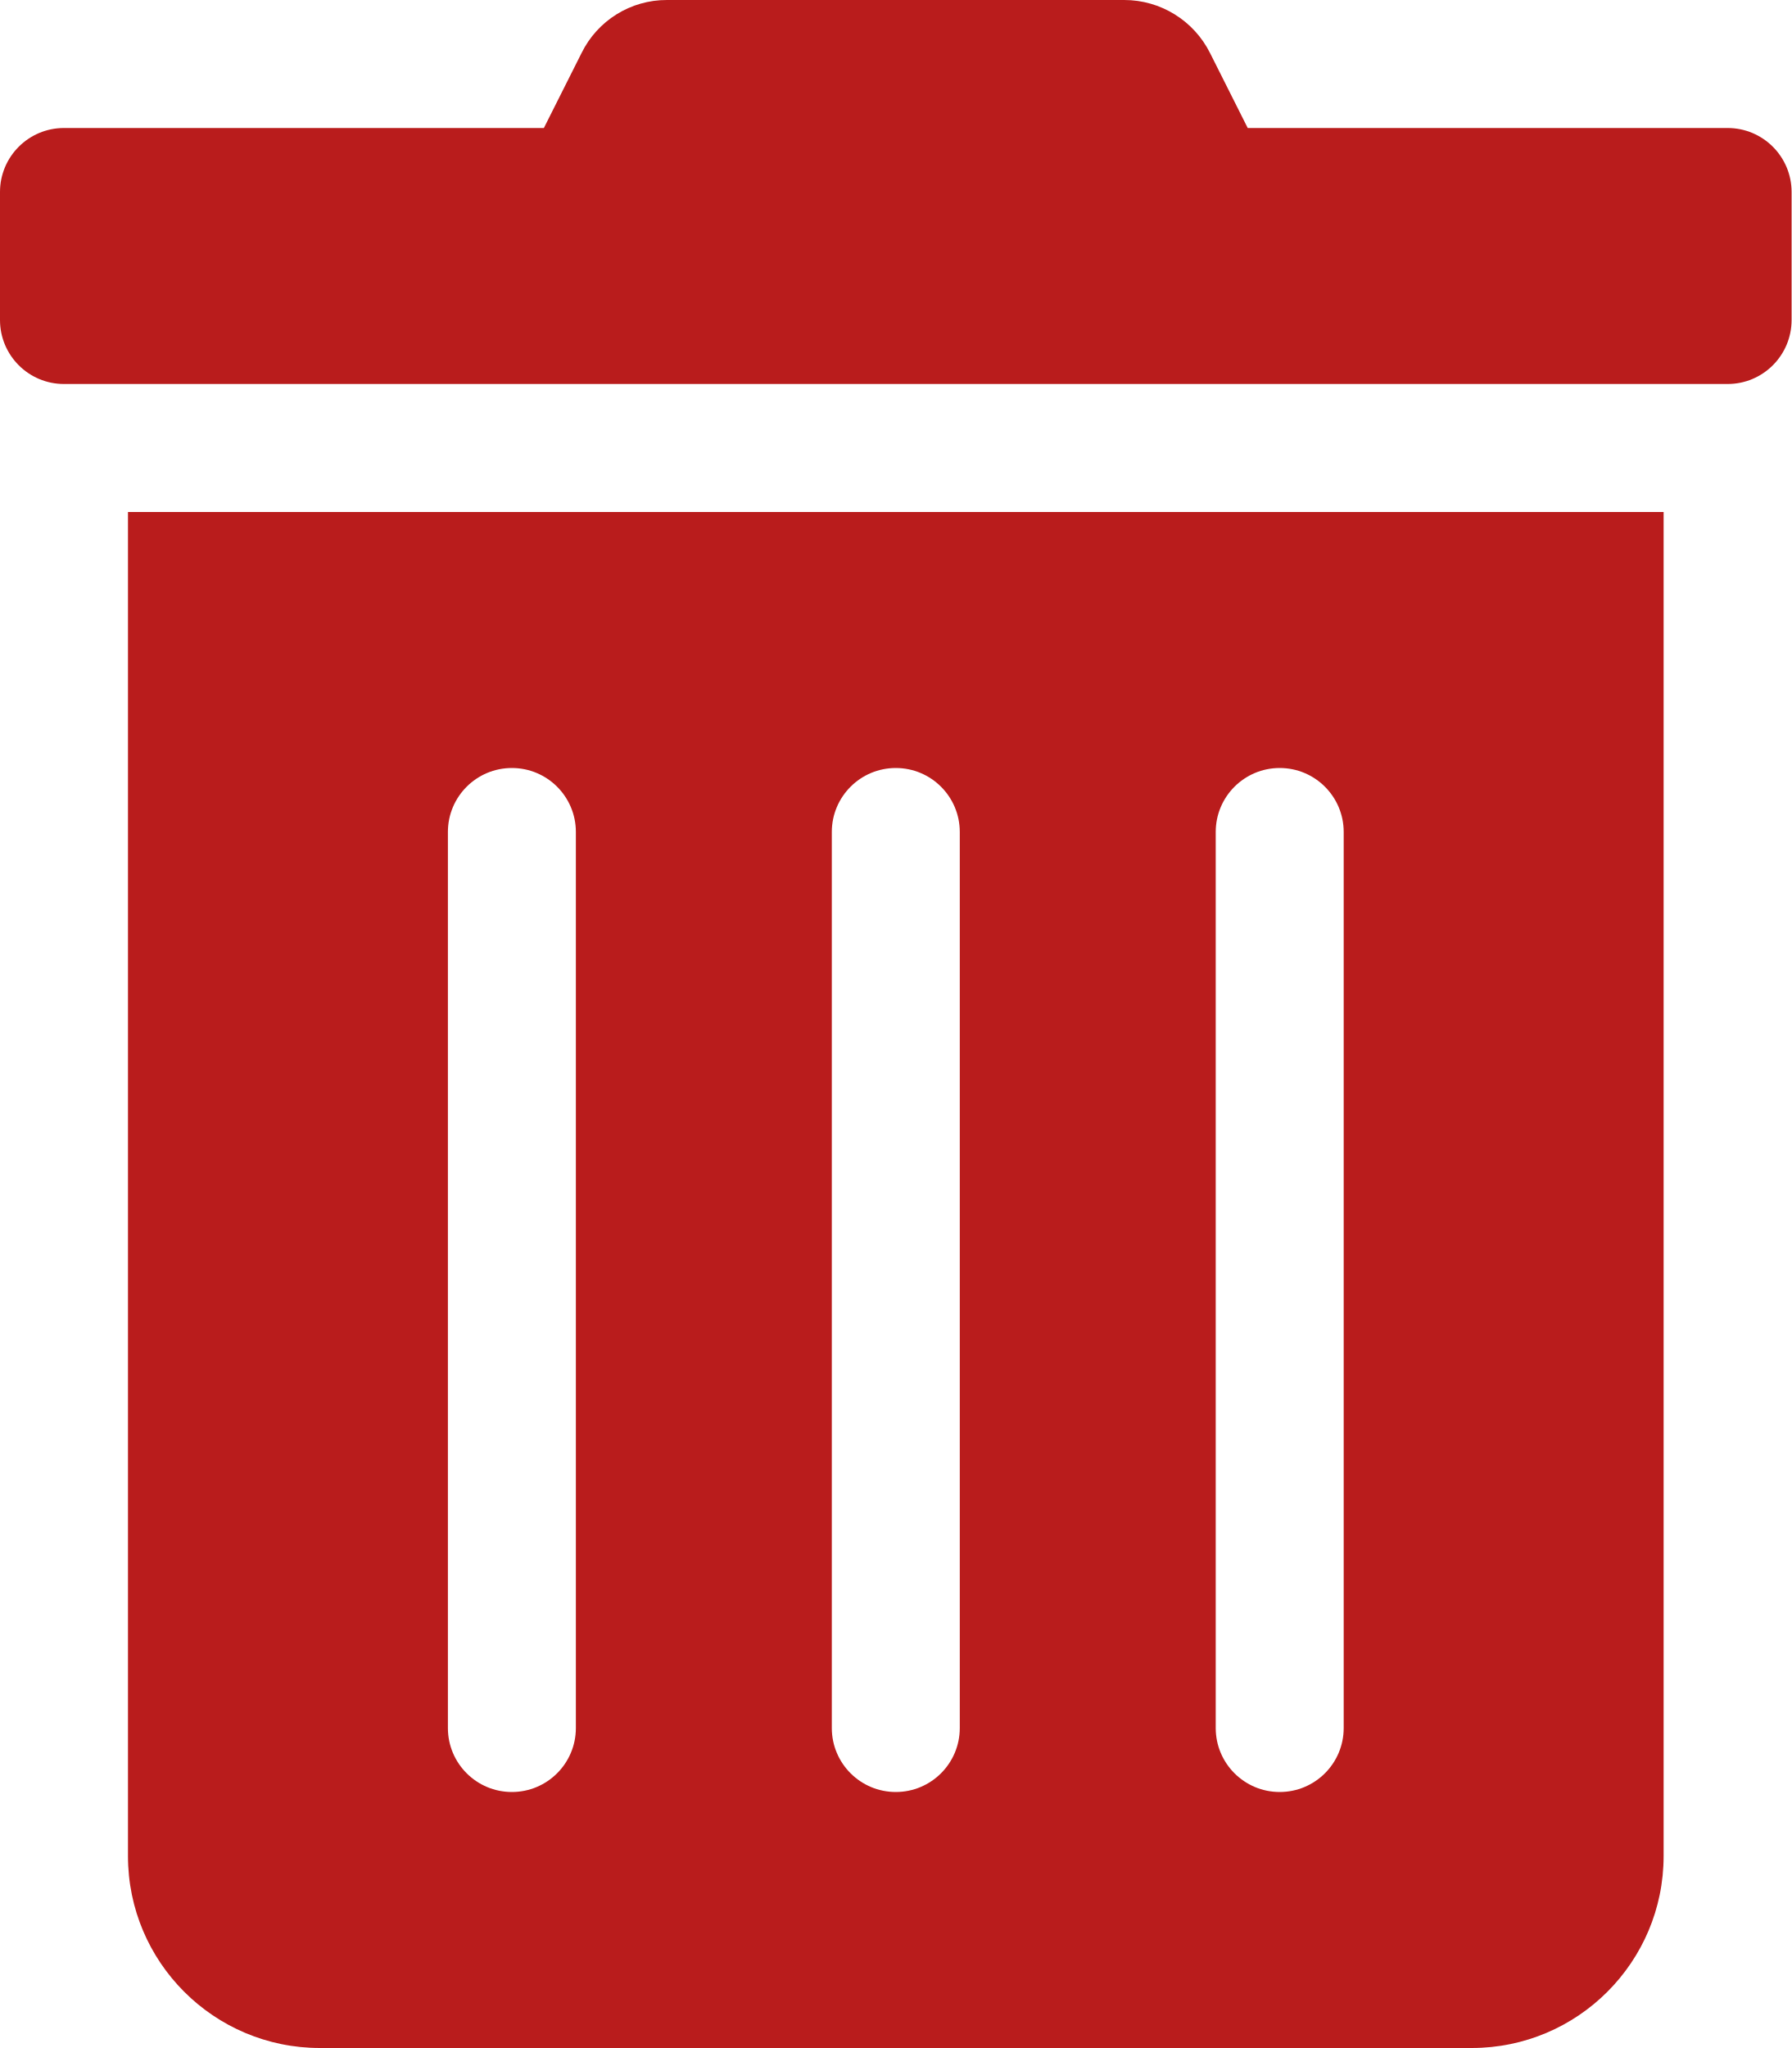
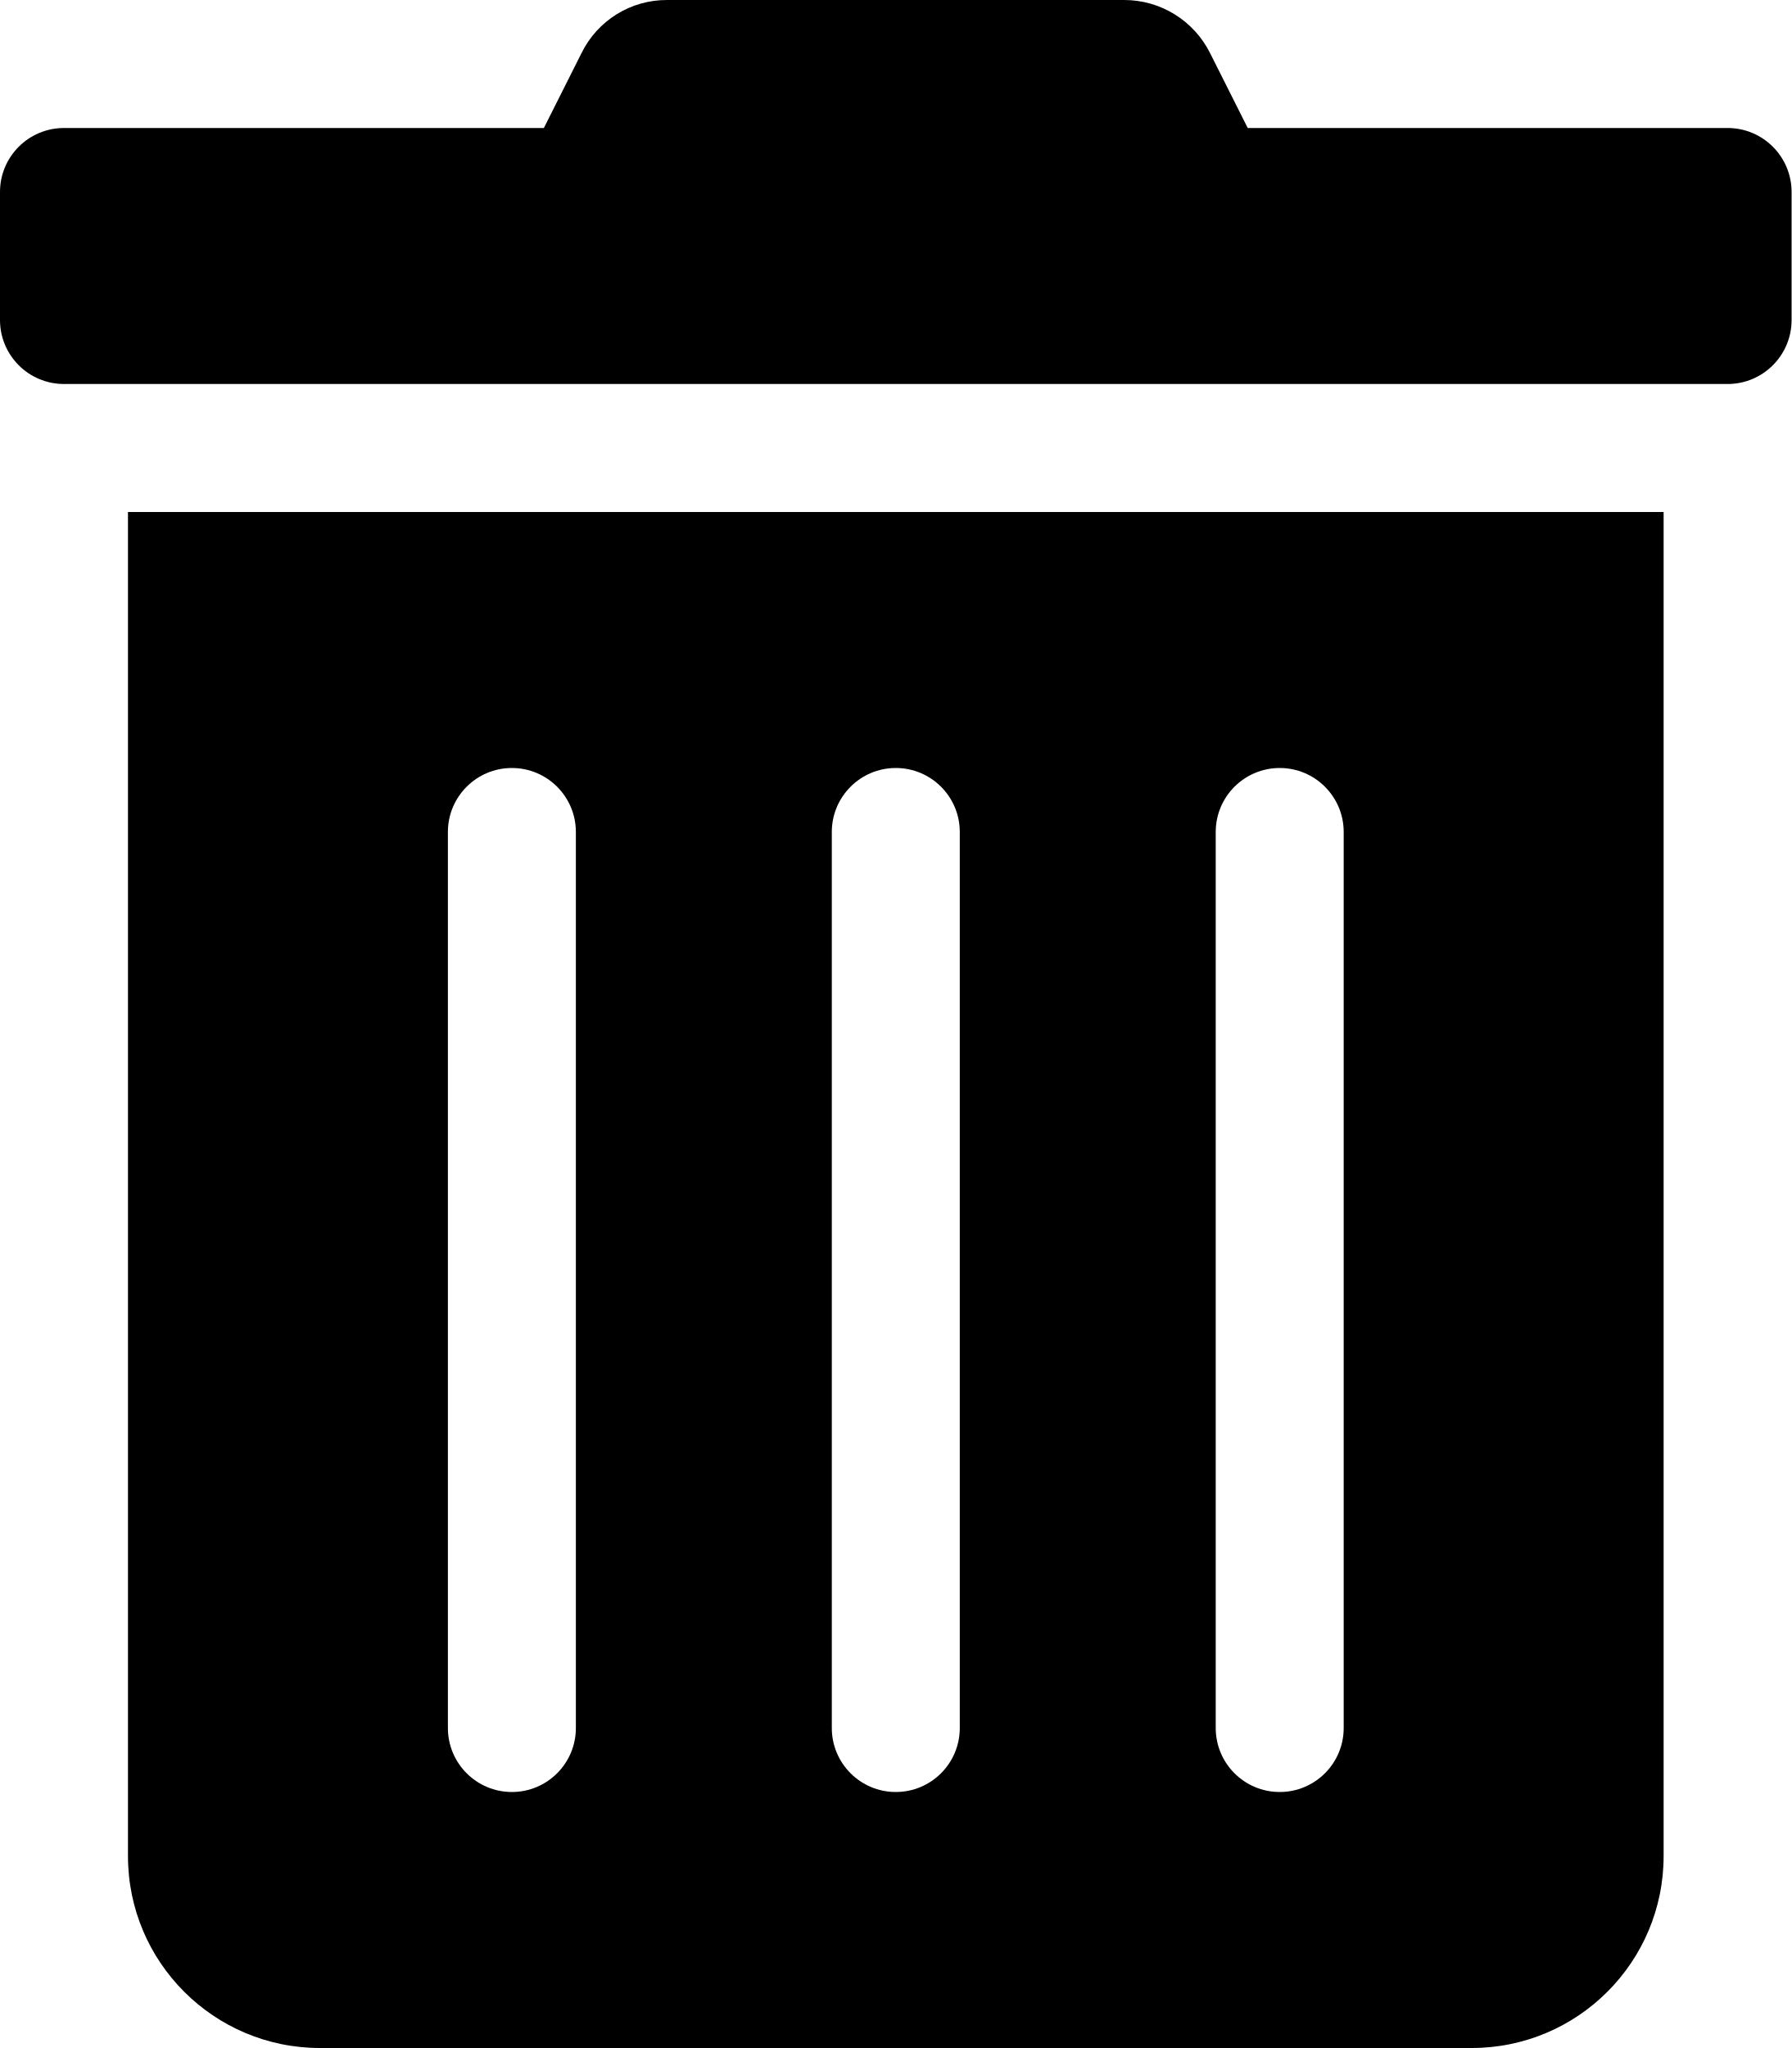
<svg xmlns="http://www.w3.org/2000/svg" aria-hidden="true" focusable="false" data-prefix="fas" data-icon="trash-alt" class="svg-inline--fa fa-trash-alt fa-w-14" role="img" viewBox="0 0 448 512">
-   <path fill="rgb(185, 28, 28)" d="M32 464a48 48 0 0 0 48 48h288a48 48 0 0 0 48-48V128H32zm272-256a16 16 0 0 1 32 0v224a16 16 0 0 1-32 0zm-96 0a16 16 0 0 1 32 0v224a16 16 0 0 1-32 0zm-96 0a16 16 0 0 1 32 0v224a16 16 0 0 1-32 0zM432 32H312l-9.4-18.7A24 24 0 0 0 281.1 0H166.8a23.72 23.72 0 0 0-21.4 13.3L136 32H16A16 16 0 0 0 0 48v32a16 16 0 0 0 16 16h416a16 16 0 0 0 16-16V48a16 16 0 0 0-16-16z" />
+   <path fill="currentColor" d="M32 464a48 48 0 0 0 48 48h288a48 48 0 0 0 48-48V128H32zm272-256a16 16 0 0 1 32 0v224a16 16 0 0 1-32 0zm-96 0a16 16 0 0 1 32 0v224a16 16 0 0 1-32 0zm-96 0a16 16 0 0 1 32 0v224a16 16 0 0 1-32 0zM432 32H312l-9.4-18.7A24 24 0 0 0 281.1 0H166.8a23.72 23.72 0 0 0-21.4 13.3L136 32H16A16 16 0 0 0 0 48v32a16 16 0 0 0 16 16h416a16 16 0 0 0 16-16V48a16 16 0 0 0-16-16z" />
</svg>
